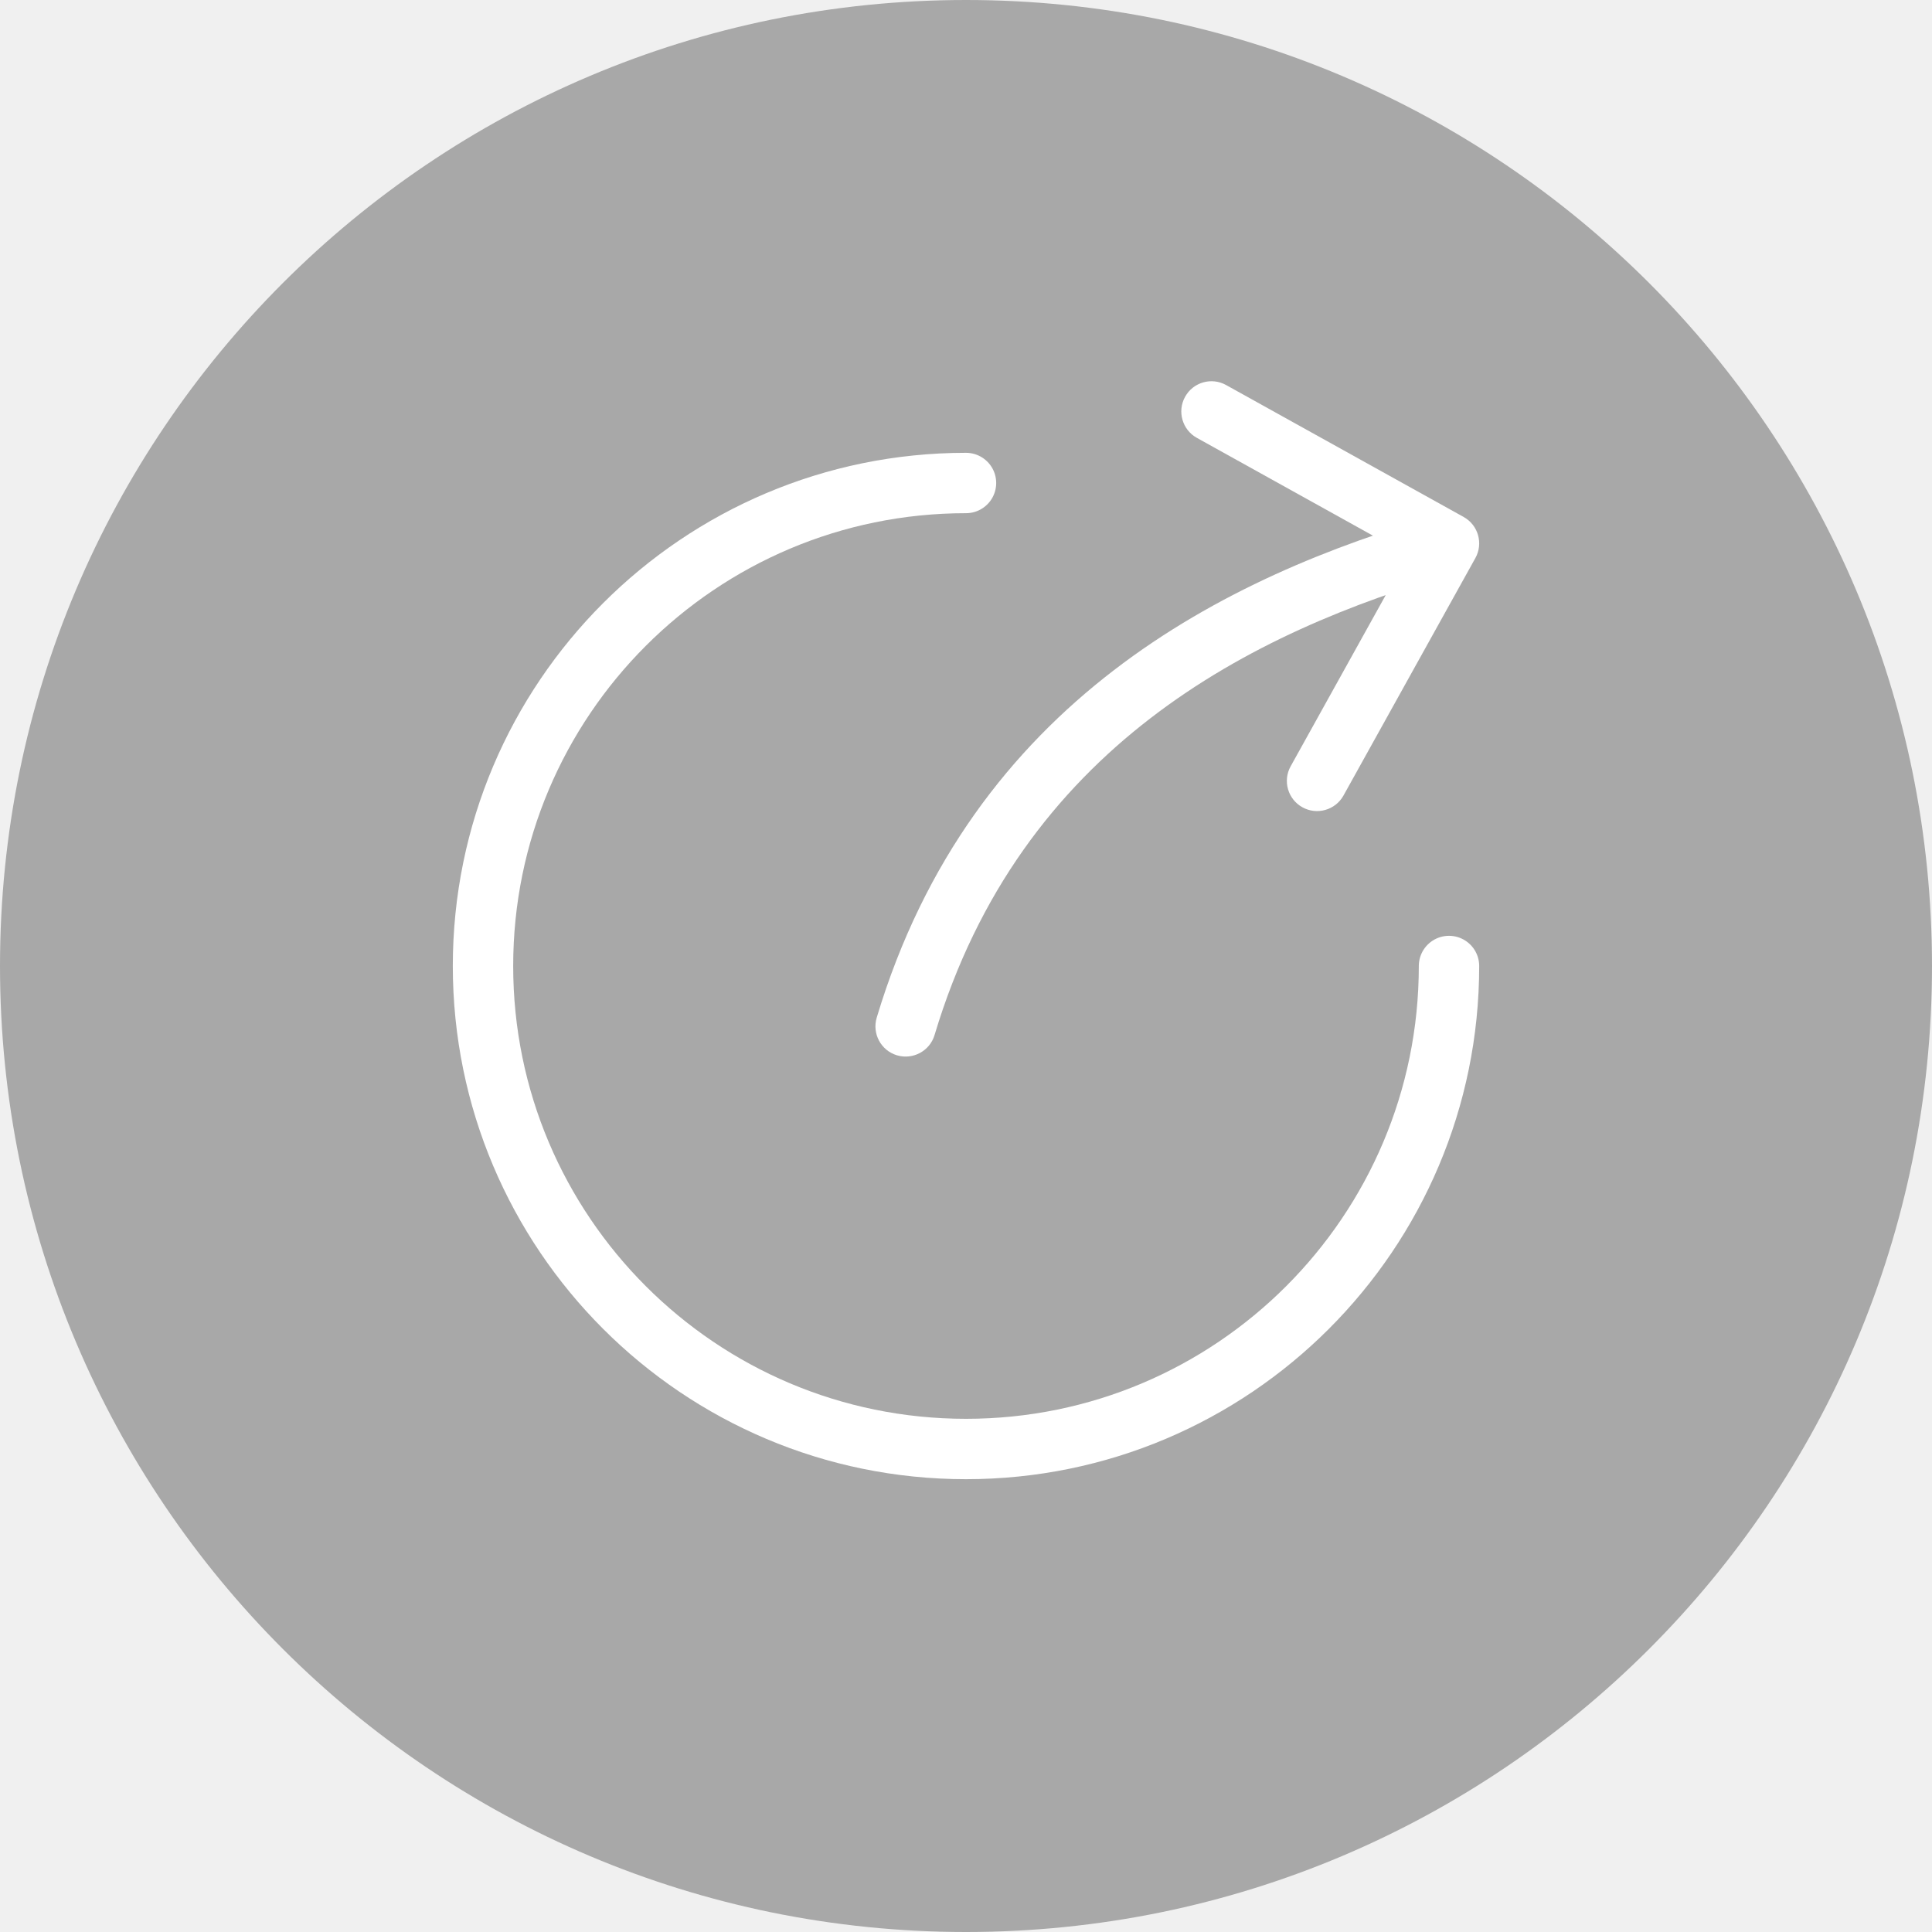
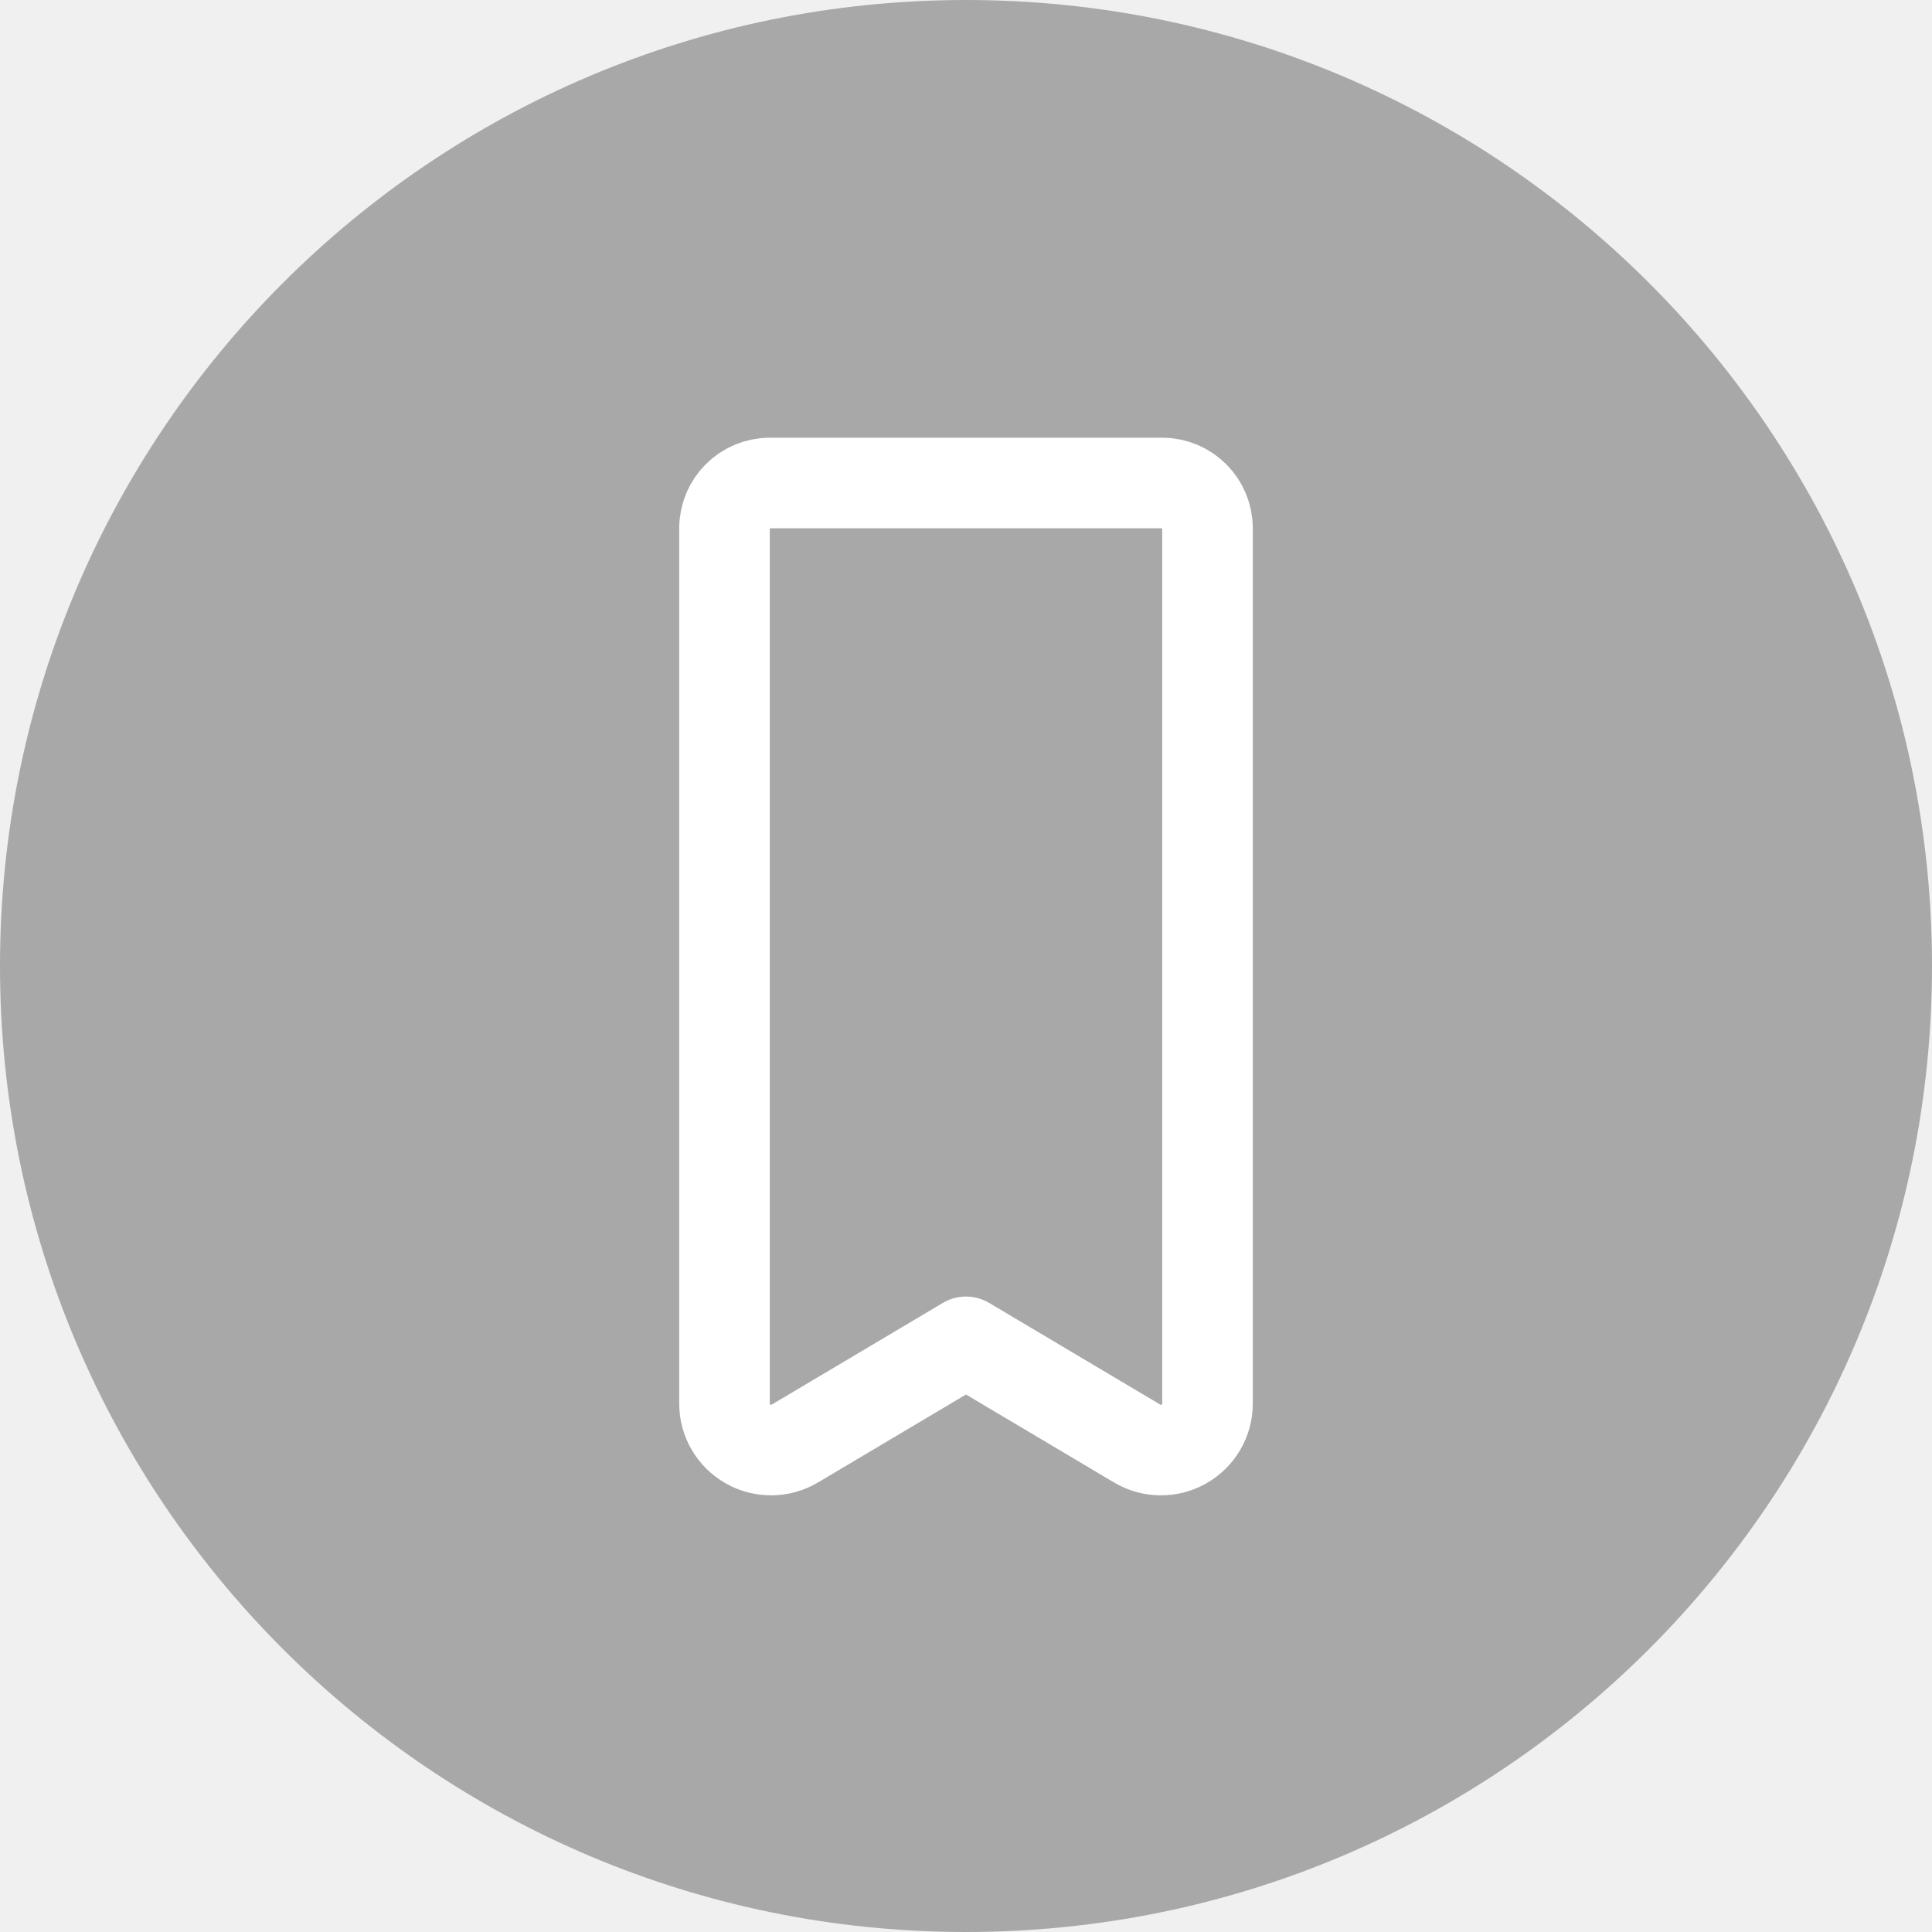
<svg xmlns="http://www.w3.org/2000/svg" preserveAspectRatio="none" overflow="visible" style="display: block;" width="32" height="32" viewBox="0 0 32 32" fill="none">
-   <g id="Mask group">
-     <mask id="mask0_0_30" style="mask-type:alpha" maskUnits="userSpaceOnUse" x="0" y="0" width="32" height="32">
-       <rect id="Rectangle 114" width="32" height="32" fill="#D9D9D9" />
-     </mask>
-     <g mask="url(#mask0_0_30)">
-       <rect id="Rectangle 115" width="32" height="32" rx="16" fill="black" fill-opacity="0.3" />
-       <path id="Rectangle 116" d="M16 8C11.582 8 8 11.582 8 16C8 20.418 11.582 24 16 24C20.418 24 24 20.418 24 16" stroke="white" stroke-linecap="round" />
-       <path id="Vector 52" d="M14.521 16.856C14.442 17.121 14.592 17.4 14.856 17.479C15.121 17.558 15.4 17.408 15.479 17.144L15 17L14.521 16.856ZM24.437 9.243C24.571 9.001 24.484 8.697 24.243 8.563L20.309 6.378C20.068 6.243 19.763 6.33 19.629 6.572C19.495 6.813 19.582 7.118 19.823 7.252L23.32 9.194L21.378 12.691C21.243 12.932 21.33 13.237 21.572 13.371C21.813 13.505 22.118 13.418 22.252 13.177L24.437 9.243ZM15 17L15.479 17.144C16.906 12.386 20.701 10.463 24.137 9.481L24 9L23.863 8.519C20.299 9.538 16.094 11.614 14.521 16.856L15 17Z" fill="white" />
-     </g>
+   <g>
+     <rect width="32" height="32" rx="16" fill="black" fill-opacity="0.3" />
+     <path d="M12 8.75C12 8.336 12.336 8 12.75 8H19.25C19.664 8 20 8.336 20 8.75V23.25C20 23.526 19.851 23.78 19.61 23.917C19.368 24.054 19.073 24.051 18.834 23.909L16 22.225L13.166 23.909C12.927 24.051 12.632 24.054 12.39 23.917C12.149 23.78 12 23.526 12 23.25V8.75Z" stroke="white" stroke-width="1.5" stroke-linejoin="round" />
  </g>
</svg>
